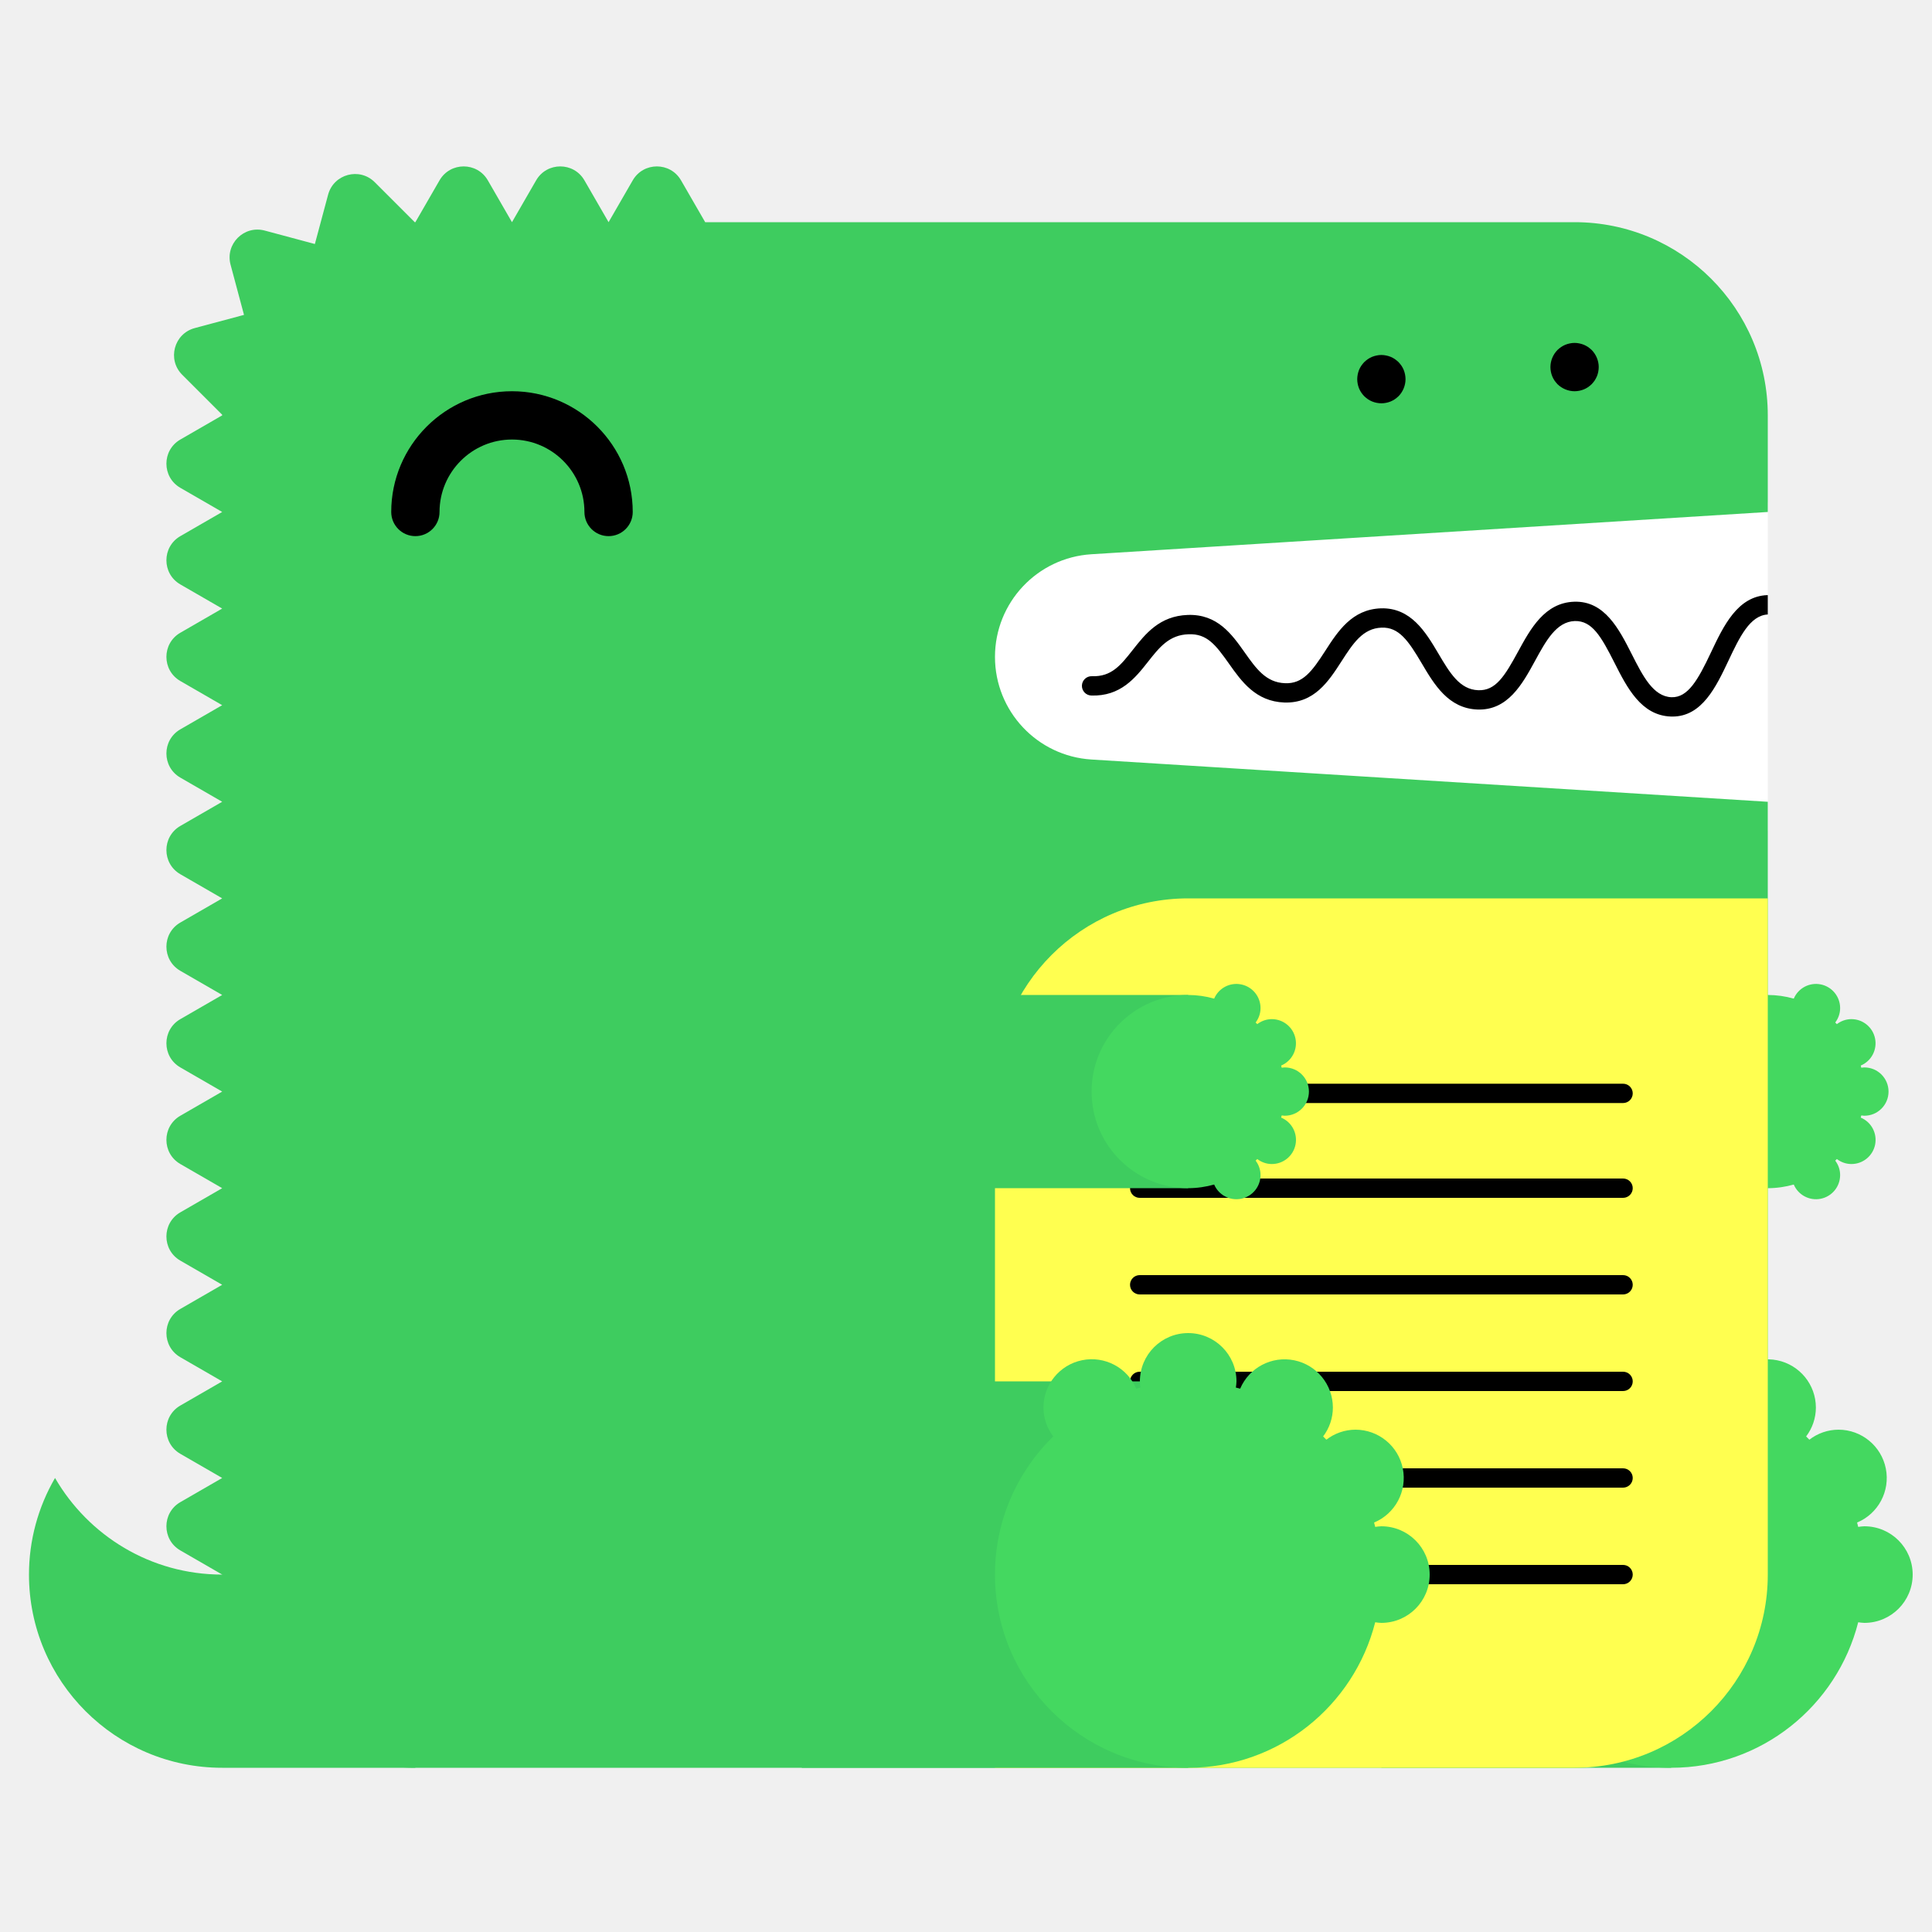
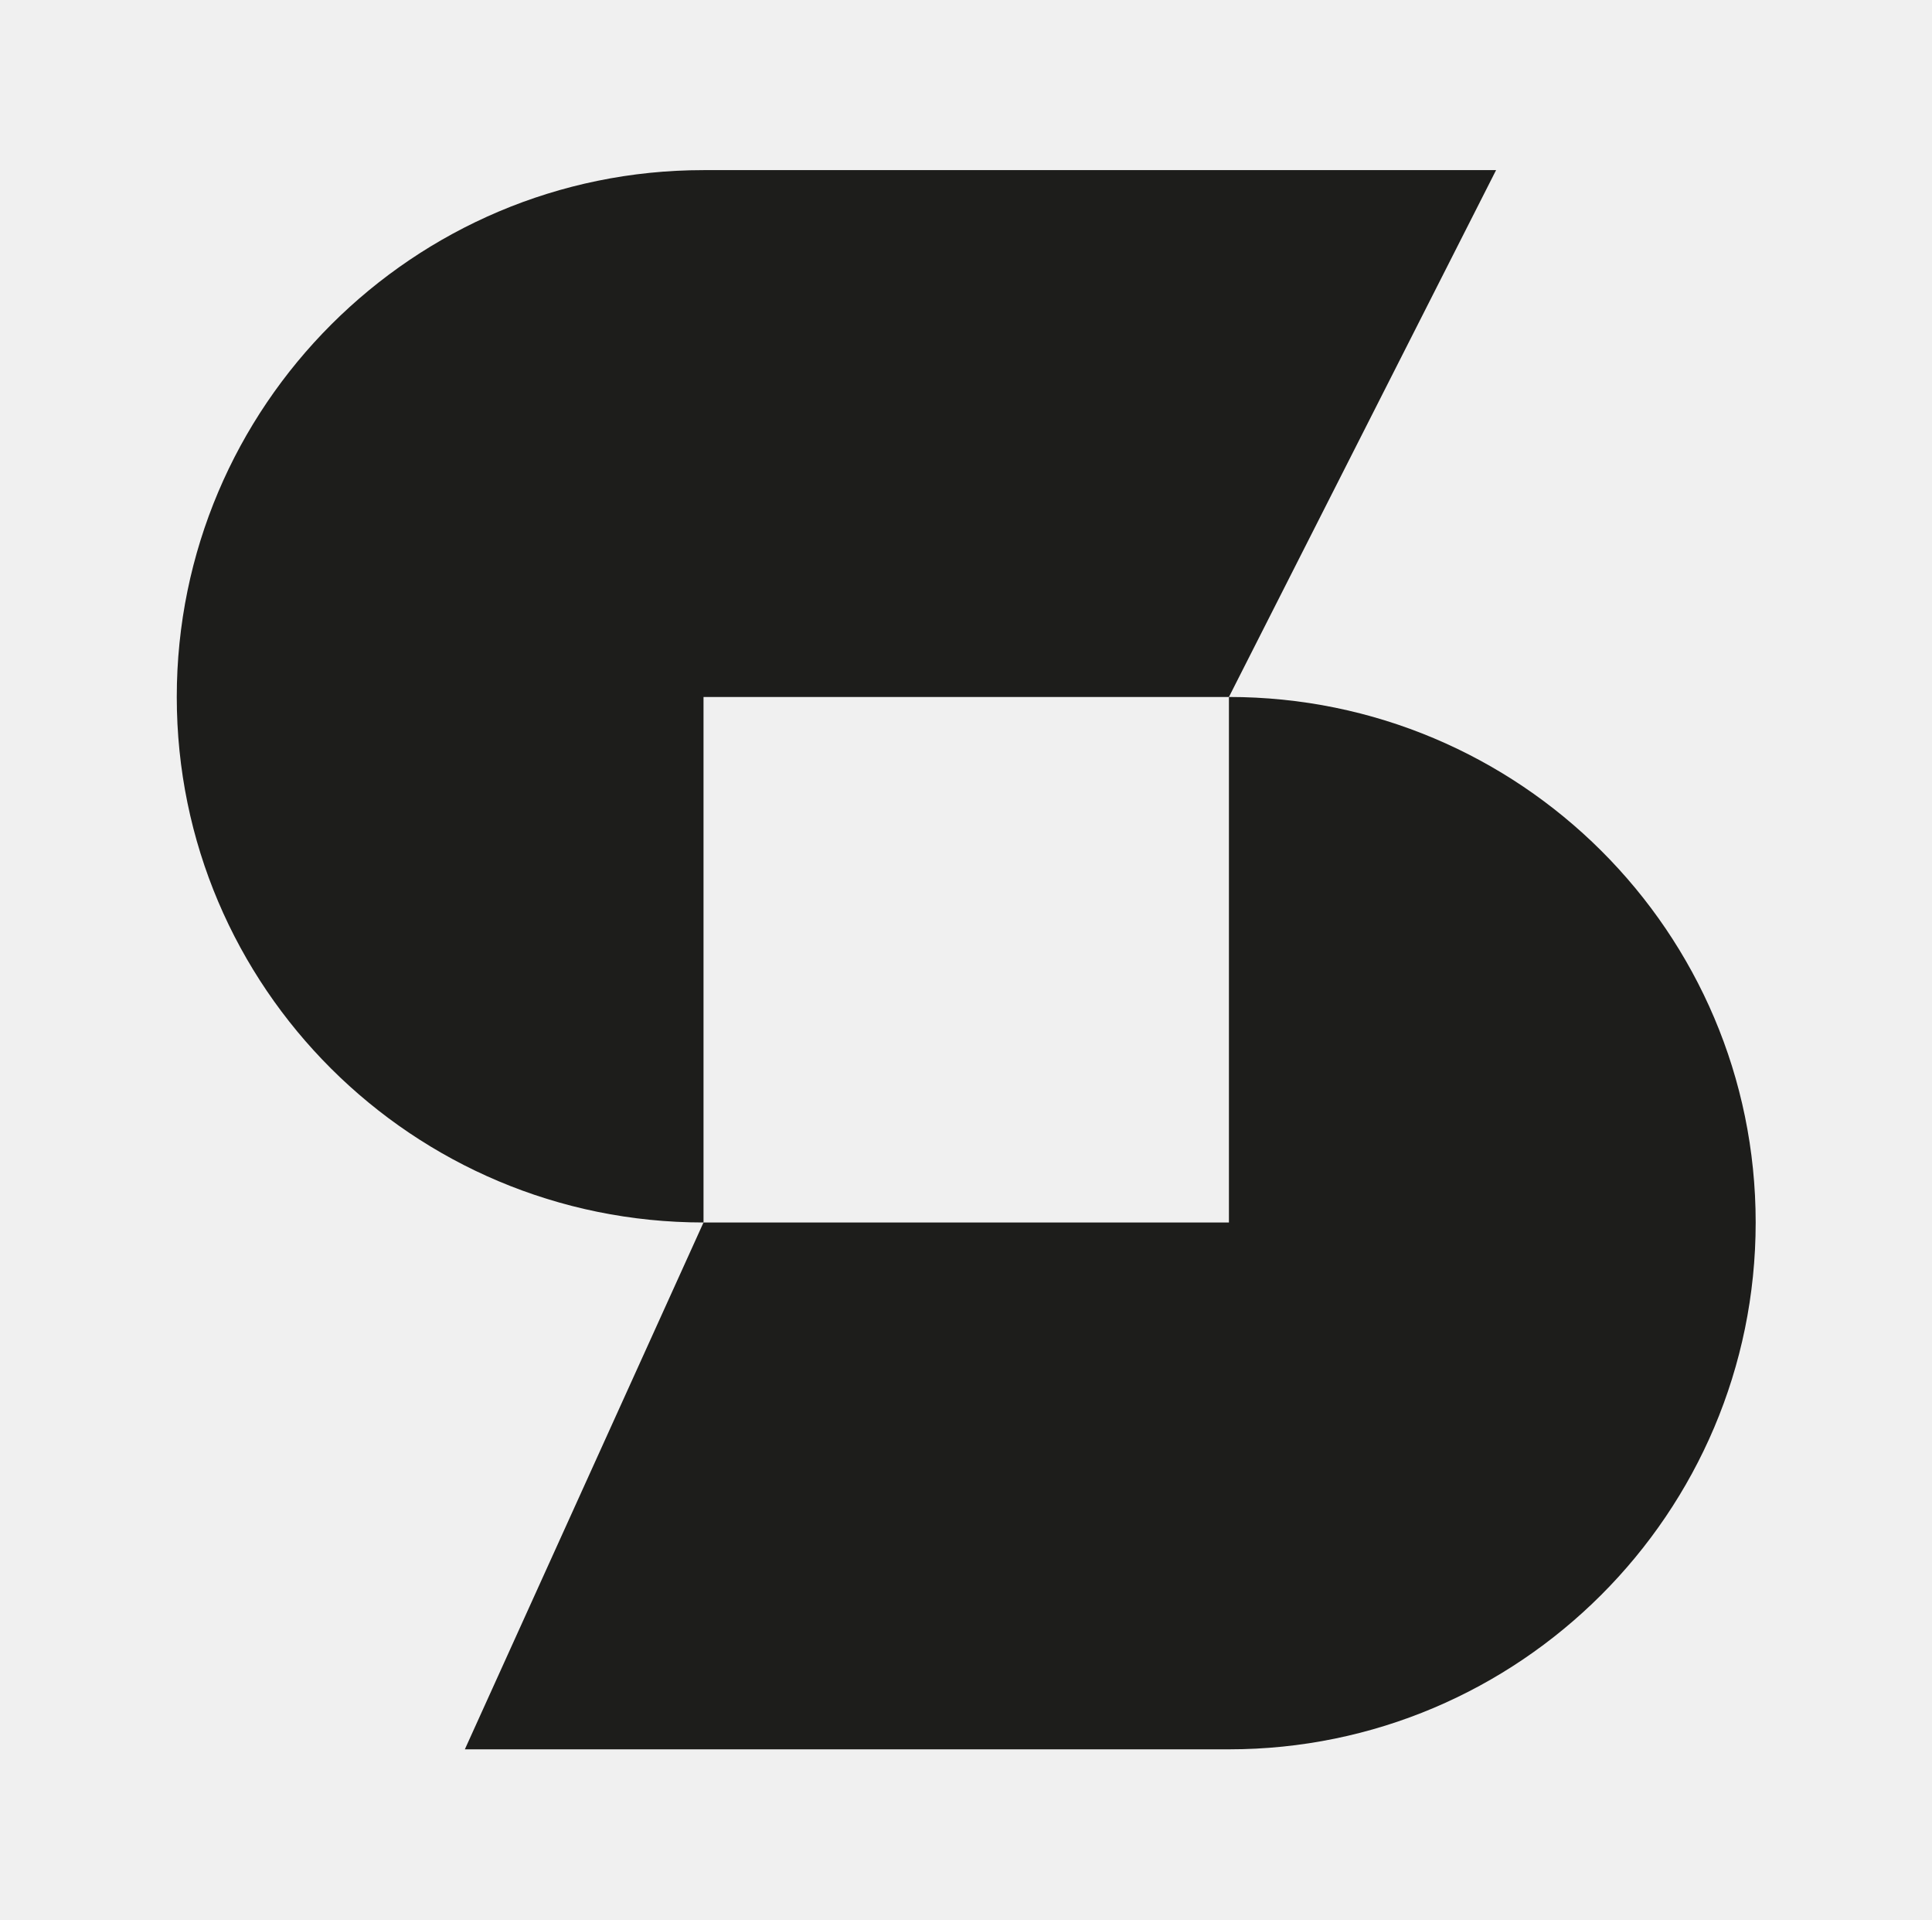
- <svg xmlns="http://www.w3.org/2000/svg" width="200" height="200" viewBox="0 0 200 200">
-   <g fill="none" fill-rule="evenodd">
-     <path fill="#FFF" d="M99 52h84v34H99z" />
-     <path d="M23 163c-7.398 0-13.843-4.027-17.303-10A19.886 19.886 0 0 0 3 163c0 11.046 8.954 20 20 20h20v-20H23z" fill="#3ECC5F" />
-     <path d="M112.98 57.376L183 53V43c0-11.046-8.954-20-20-20H73l-2.5-4.33c-1.112-1.925-3.889-1.925-5 0L63 23l-2.5-4.33c-1.111-1.925-3.889-1.925-5 0L53 23l-2.5-4.33c-1.111-1.925-3.889-1.925-5 0L43 23c-.022 0-.042.003-.065.003l-4.142-4.141c-1.57-1.571-4.252-.853-4.828 1.294l-1.369 5.104-5.192-1.392c-2.148-.575-4.111 1.389-3.535 3.536l1.39 5.193-5.102 1.367c-2.148.576-2.867 3.259-1.296 4.83l4.142 4.142c0 .021-.003.042-.003.064l-4.33 2.5c-1.925 1.111-1.925 3.889 0 5L23 53l-4.33 2.5c-1.925 1.111-1.925 3.889 0 5L23 63l-4.33 2.5c-1.925 1.111-1.925 3.889 0 5L23 73l-4.33 2.5c-1.925 1.111-1.925 3.889 0 5L23 83l-4.33 2.5c-1.925 1.111-1.925 3.889 0 5L23 93l-4.33 2.5c-1.925 1.111-1.925 3.889 0 5L23 103l-4.33 2.5c-1.925 1.111-1.925 3.889 0 5L23 113l-4.33 2.5c-1.925 1.111-1.925 3.889 0 5L23 123l-4.33 2.5c-1.925 1.111-1.925 3.889 0 5L23 133l-4.33 2.5c-1.925 1.111-1.925 3.889 0 5L23 143l-4.33 2.5c-1.925 1.111-1.925 3.889 0 5L23 153l-4.33 2.5c-1.925 1.111-1.925 3.889 0 5L23 163c0 11.046 8.954 20 20 20h120c11.046 0 20-8.954 20-20V83l-70.02-4.376A10.645 10.645 0 0 1 103 68c0-5.621 4.37-10.273 9.98-10.624" fill="#3ECC5F" />
-     <path fill="#3ECC5F" d="M143 183h30v-40h-30z" />
-     <path d="M193 158c-.219 0-.428.037-.639.064-.038-.15-.074-.301-.116-.451A5 5 0 0 0 190.32 148a4.96 4.96 0 0 0-3.016 1.036 26.531 26.531 0 0 0-.335-.336 4.955 4.955 0 0 0 1.011-2.987 5 5 0 0 0-9.599-1.959c-.148-.042-.297-.077-.445-.115.027-.211.064-.42.064-.639a5 5 0 0 0-5-5 5 5 0 0 0-5 5c0 .219.037.428.064.639-.148.038-.297.073-.445.115a4.998 4.998 0 0 0-9.599 1.959c0 1.125.384 2.151 1.011 2.987-3.717 3.632-6.031 8.693-6.031 14.3 0 11.046 8.954 20 20 20 9.339 0 17.16-6.41 19.361-15.064.211.027.42.064.639.064a5 5 0 0 0 5-5 5 5 0 0 0-5-5" fill="#44D860" />
-     <path fill="#3ECC5F" d="M153 123h30v-20h-30z" />
-     <path d="M193 115.5a2.5 2.5 0 1 0 0-5c-.109 0-.214.019-.319.032-.02-.075-.037-.15-.058-.225a2.501 2.501 0 0 0-.963-4.807c-.569 0-1.088.197-1.508.518a6.653 6.653 0 0 0-.168-.168c.314-.417.506-.931.506-1.494a2.5 2.5 0 0 0-4.8-.979A9.987 9.987 0 0 0 183 103c-5.522 0-10 4.478-10 10s4.478 10 10 10c.934 0 1.833-.138 2.69-.377a2.5 2.5 0 0 0 4.8-.979c0-.563-.192-1.077-.506-1.494.057-.055.113-.111.168-.168.42.321.939.518 1.508.518a2.5 2.5 0 0 0 .963-4.807c.021-.074.038-.15.058-.225.105.013.21.032.319.032" fill="#44D860" />
-     <path d="M63 55.5a2.5 2.5 0 0 1-2.5-2.5c0-4.136-3.364-7.5-7.5-7.5s-7.5 3.364-7.5 7.5a2.5 2.5 0 1 1-5 0c0-6.893 5.607-12.5 12.5-12.5S65.5 46.107 65.5 53a2.5 2.5 0 0 1-2.5 2.5" fill="#000" />
-     <path d="M103 183h60c11.046 0 20-8.954 20-20V93h-60c-11.046 0-20 8.954-20 20v70z" fill="#FFFF50" />
-     <path d="M168.02 124h-50.04a1 1 0 1 1 0-2h50.04a1 1 0 1 1 0 2m0 20h-50.04a1 1 0 1 1 0-2h50.04a1 1 0 1 1 0 2m0 20h-50.04a1 1 0 1 1 0-2h50.04a1 1 0 1 1 0 2m0-49.814h-50.04a1 1 0 1 1 0-2h50.04a1 1 0 1 1 0 2m0 19.814h-50.04a1 1 0 1 1 0-2h50.04a1 1 0 1 1 0 2m0 20h-50.04a1 1 0 1 1 0-2h50.04a1 1 0 1 1 0 2M183 61.611c-.012 0-.022-.006-.034-.005-3.09.105-4.552 3.196-5.842 5.923-1.346 2.85-2.387 4.703-4.093 4.647-1.889-.068-2.969-2.202-4.113-4.46-1.314-2.594-2.814-5.536-5.963-5.426-3.046.104-4.513 2.794-5.807 5.167-1.377 2.528-2.314 4.065-4.121 3.994-1.927-.07-2.951-1.805-4.136-3.813-1.321-2.236-2.848-4.75-5.936-4.664-2.994.103-4.465 2.385-5.763 4.4-1.373 2.13-2.335 3.428-4.165 3.351-1.973-.07-2.992-1.51-4.171-3.177-1.324-1.873-2.816-3.993-5.895-3.89-2.928.1-4.399 1.97-5.696 3.618-1.232 1.564-2.194 2.802-4.229 2.724a1 1 0 0 0-.072 2c3.017.101 4.545-1.8 5.872-3.487 1.177-1.496 2.193-2.787 4.193-2.855 1.926-.082 2.829 1.115 4.195 3.045 1.297 1.834 2.769 3.914 5.731 4.021 3.103.104 4.596-2.215 5.918-4.267 1.182-1.834 2.202-3.417 4.15-3.484 1.793-.067 2.769 1.35 4.145 3.681 1.297 2.197 2.766 4.686 5.787 4.796 3.125.108 4.634-2.62 5.949-5.035 1.139-2.088 2.214-4.06 4.119-4.126 1.793-.042 2.728 1.595 4.111 4.33 1.292 2.553 2.757 5.445 5.825 5.556l.169.003c3.064 0 4.518-3.075 5.805-5.794 1.139-2.41 2.217-4.68 4.067-4.773v-2z" fill="#000" />
-     <path fill="#3ECC5F" d="M83 183h40v-40H83z" />
-     <path d="M143 158c-.219 0-.428.037-.639.064-.038-.15-.074-.301-.116-.451A5 5 0 0 0 140.32 148a4.96 4.96 0 0 0-3.016 1.036 26.531 26.531 0 0 0-.335-.336 4.955 4.955 0 0 0 1.011-2.987 5 5 0 0 0-9.599-1.959c-.148-.042-.297-.077-.445-.115.027-.211.064-.42.064-.639a5 5 0 0 0-5-5 5 5 0 0 0-5 5c0 .219.037.428.064.639-.148.038-.297.073-.445.115a4.998 4.998 0 0 0-9.599 1.959c0 1.125.384 2.151 1.011 2.987-3.717 3.632-6.031 8.693-6.031 14.3 0 11.046 8.954 20 20 20 9.339 0 17.16-6.41 19.361-15.064.211.027.42.064.639.064a5 5 0 0 0 5-5 5 5 0 0 0-5-5" fill="#44D860" />
-     <path fill="#3ECC5F" d="M83 123h40v-20H83z" />
-     <path d="M133 115.5a2.5 2.5 0 1 0 0-5c-.109 0-.214.019-.319.032-.02-.075-.037-.15-.058-.225a2.501 2.501 0 0 0-.963-4.807c-.569 0-1.088.197-1.508.518a6.653 6.653 0 0 0-.168-.168c.314-.417.506-.931.506-1.494a2.5 2.5 0 0 0-4.8-.979A9.987 9.987 0 0 0 123 103c-5.522 0-10 4.478-10 10s4.478 10 10 10c.934 0 1.833-.138 2.69-.377a2.5 2.5 0 0 0 4.8-.979c0-.563-.192-1.077-.506-1.494.057-.055.113-.111.168-.168.42.321.939.518 1.508.518a2.5 2.5 0 0 0 .963-4.807c.021-.074.038-.15.058-.225.105.013.21.032.319.032" fill="#44D860" />
-     <path d="M143 41.75c-.16 0-.33-.02-.49-.05a2.52 2.52 0 0 1-.47-.14c-.15-.06-.29-.14-.431-.23-.13-.09-.259-.2-.38-.31-.109-.12-.219-.24-.309-.38s-.17-.28-.231-.43a2.619 2.619 0 0 1-.189-.96c0-.16.02-.33.05-.49.03-.16.08-.31.139-.47.061-.15.141-.29.231-.43.09-.13.2-.26.309-.38.121-.11.25-.22.38-.31.141-.09.281-.17.431-.23.149-.06.31-.11.47-.14.32-.07.65-.07.98 0 .159.03.32.08.47.14.149.06.29.14.43.23.13.09.259.2.38.31.11.12.22.25.31.38.09.14.17.28.23.43.06.16.11.31.14.47.029.16.05.33.05.49 0 .66-.271 1.31-.73 1.77-.121.11-.25.22-.38.31-.14.09-.281.17-.43.23a2.565 2.565 0 0 1-.96.19m20-1.25c-.66 0-1.3-.27-1.771-.73a3.802 3.802 0 0 1-.309-.38c-.09-.14-.17-.28-.231-.43a2.619 2.619 0 0 1-.189-.96c0-.66.27-1.3.729-1.77.121-.11.25-.22.38-.31.141-.09.281-.17.431-.23.149-.06.31-.11.47-.14.32-.07.66-.07.98 0 .159.03.32.08.47.14.149.06.29.14.43.23.13.09.259.2.38.31.459.47.73 1.11.73 1.77 0 .16-.021.33-.05.49-.03.16-.08.32-.14.47-.07.15-.14.29-.23.43-.09.13-.2.26-.31.38-.121.11-.25.22-.38.31-.14.09-.281.17-.43.23a2.565 2.565 0 0 1-.96.19" fill="#000" />
+ <svg xmlns="http://www.w3.org/2000/svg" version="1.1" id="Layer_1" x="0px" y="0px" viewBox="0 0 433.9 431" style="enable-background:new 0 0 433.9 431;" xml:space="preserve">
+   <style type="text/css">
+ 	.st0{fill:#5700AF;}
+ 	.st1{fill:#BC99DF;}
+ 	.st2{fill:#1D1D1B;}
+ 	.st3{fill:#FF6164;}
+ 	.st4{fill:#F9F9F9;}
+ 	.st5{fill:#FFA100;}
+ 	.st6{fill:#DF3705;}
+ </style>
+   <g>
+     <path class="st2" d="M158,274.5v-118h118L336,38.2H158c-65.2,0-118.3,53-118.3,118.3C39.7,221.7,92.7,274.5,158,274.5z" />
+     <path class="st2" d="M276,274.5H158l-53.6,118.3H276c65.2,0,118.3-53,118.3-118.3c0-65.2-53-118-118.3-118V274.5z" />
  </g>
</svg>
